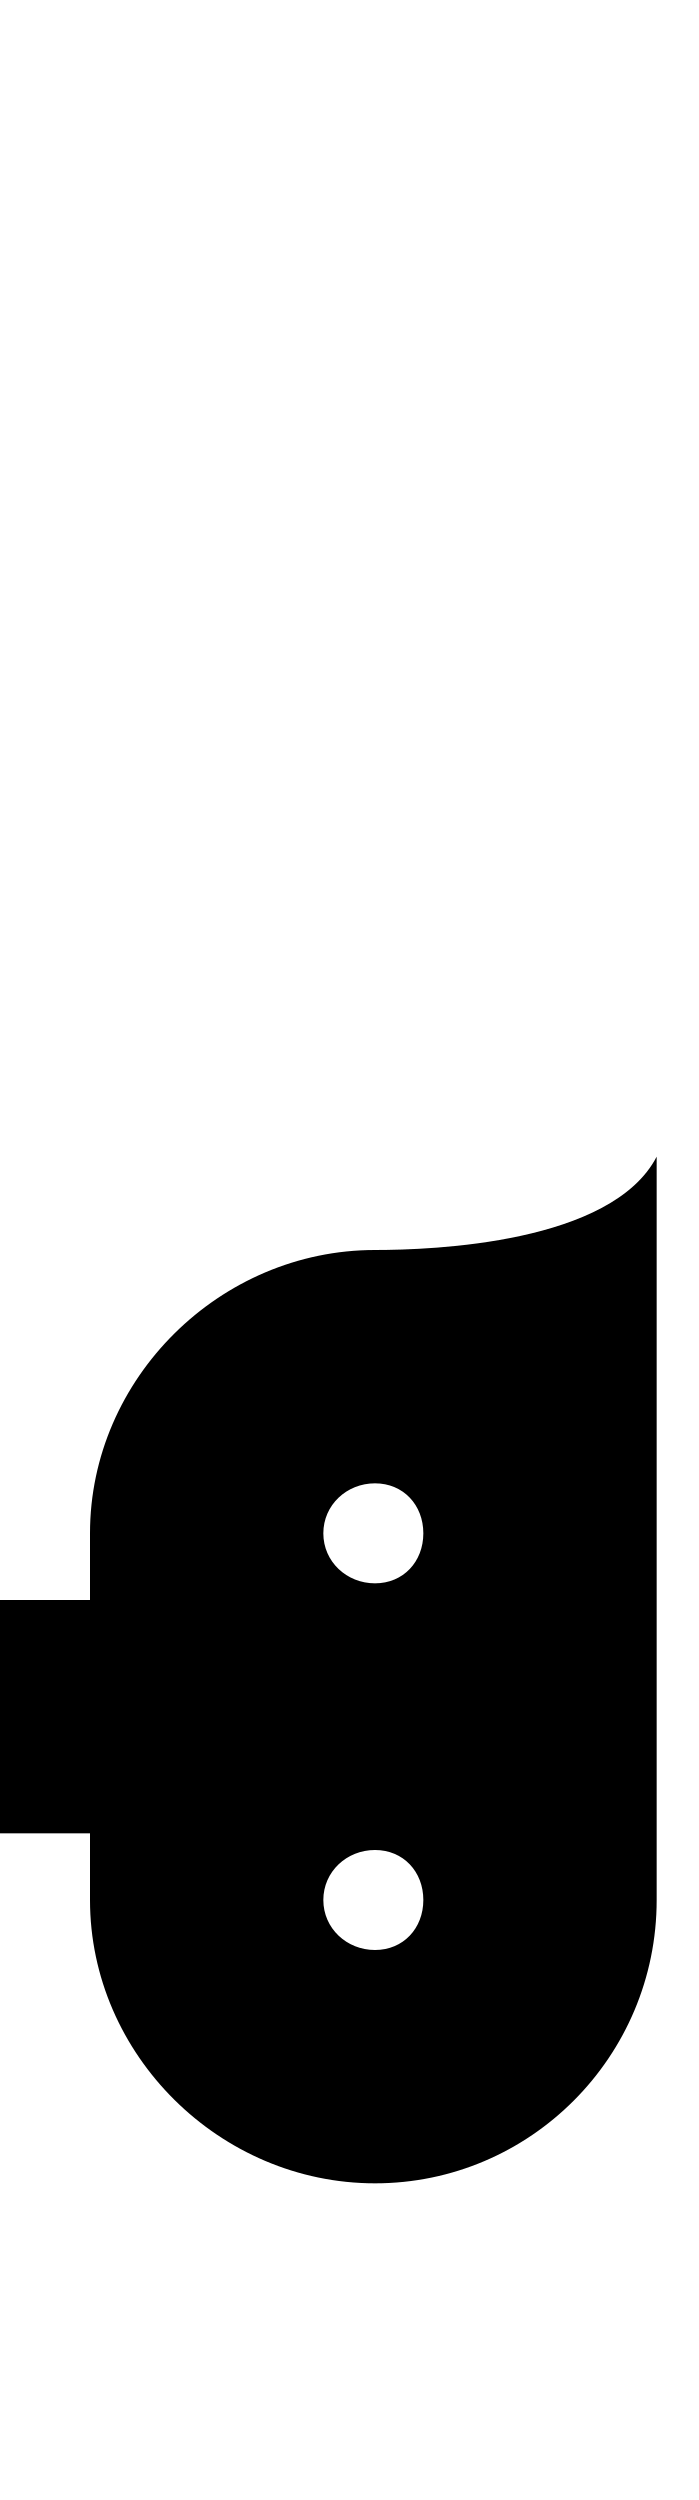
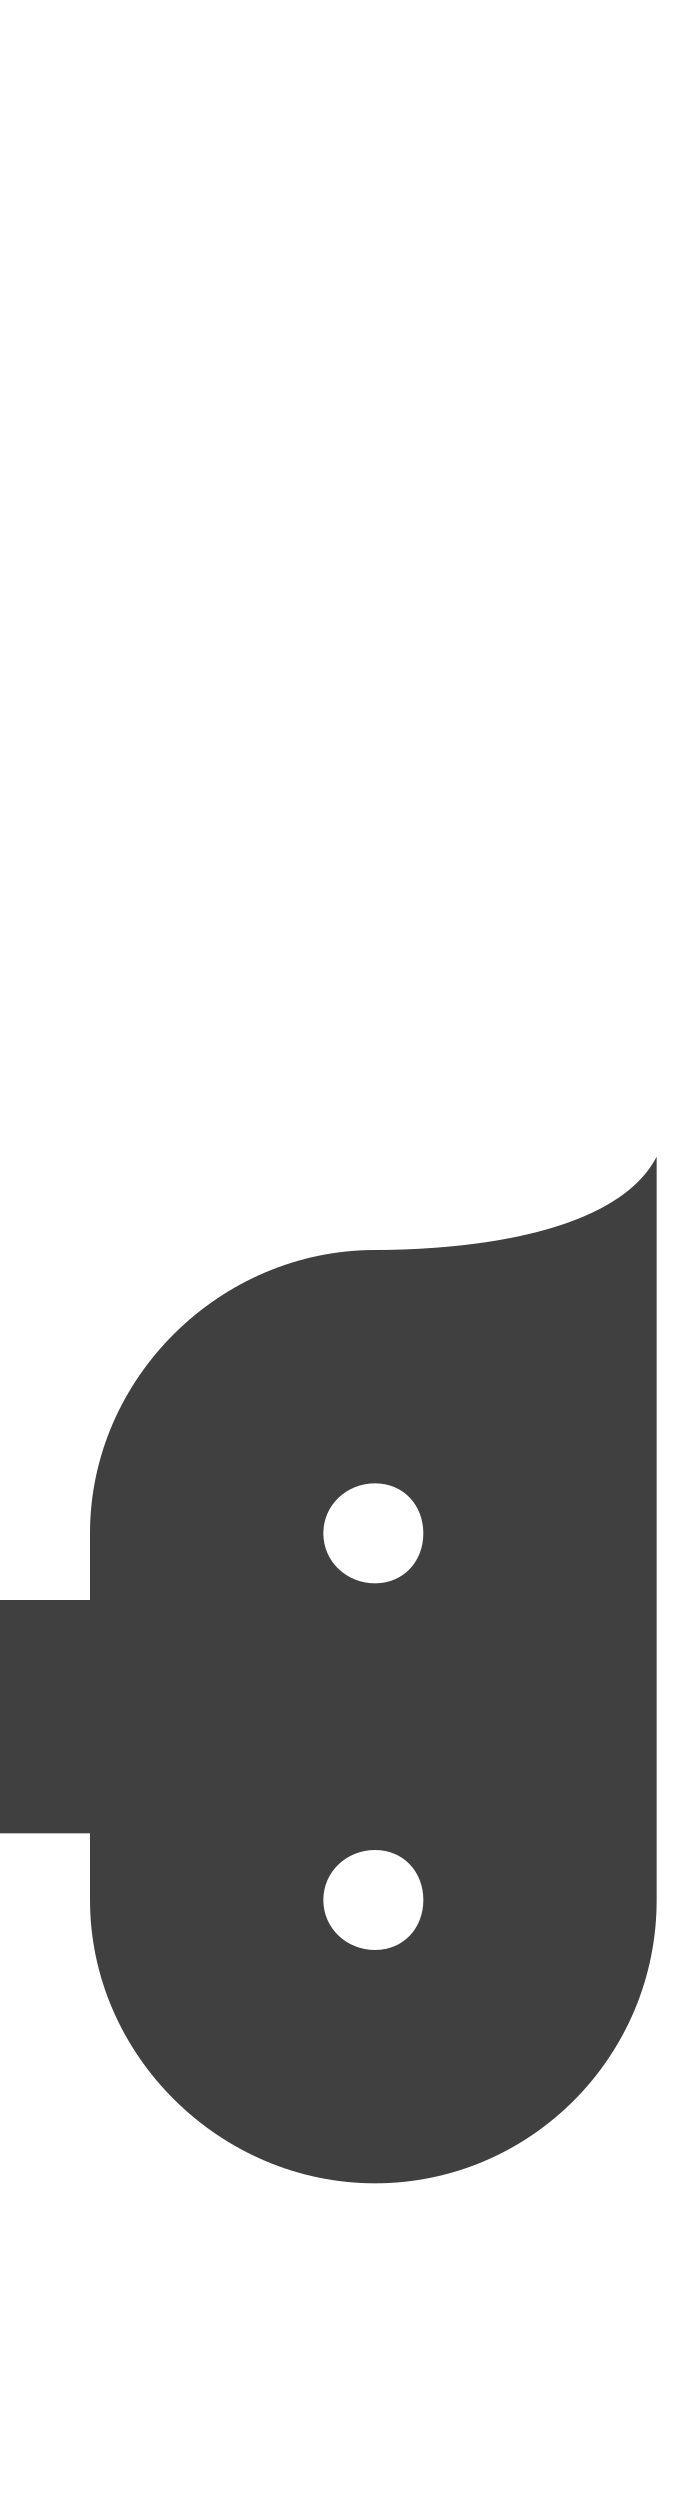
<svg xmlns="http://www.w3.org/2000/svg" version="1.1" viewBox="0 0 419.0 1500.0" width="419.0" height="1500.0">
  <g transform="matrix(1 0 0 -1 0 1100.0)">
-     <path d="M54.0 -40.0H68.0V180.0H54.0V-40.0ZM-20.0 0.0H245.0L180.0 140.0H-20.0V0.0ZM350.0 -40.0H394.0V180.0H350.0V-40.0ZM230.0 510.0ZM224.0 460.0ZM230.0 560.0ZM224.0 -140.0ZM394.0 180.0V406.0C367.0 354.0 260.0 350.0 225.0 350.0L394.0 180.0ZM225.0 10.0C318.0 10.0 394.0 86.0 394.0 180.0C394.0 274.0 318.0 350.0 225.0 350.0C132.0 350.0 54.0 273.0 54.0 180.0C54.0 87.0 132.0 10.0 225.0 10.0ZM225.0 150.0C208.0 150.0 194.0 163.0 194.0 180.0C194.0 197.0 208.0 210.0 225.0 210.0C242.0 210.0 254.0 197.0 254.0 180.0C254.0 163.0 242.0 150.0 225.0 150.0ZM225.0 -210.0C318.0 -210.0 394.0 -134.0 394.0 -40.0C394.0 54.0 318.0 130.0 225.0 130.0C132.0 130.0 54.0 53.0 54.0 -40.0C54.0 -133.0 132.0 -210.0 225.0 -210.0ZM225.0 -70.0C208.0 -70.0 194.0 -57.0 194.0 -40.0C194.0 -23.0 208.0 -10.0 225.0 -10.0C242.0 -10.0 254.0 -23.0 254.0 -40.0C254.0 -57.0 242.0 -70.0 225.0 -70.0Z" />
+     <path opacity="0.75" d="M54.0 -40.0H68.0V180.0H54.0V-40.0ZM-20.0 0.0H245.0L180.0 140.0H-20.0V0.0ZM350.0 -40.0H394.0V180.0H350.0V-40.0ZM230.0 510.0ZM224.0 460.0ZM230.0 560.0ZM224.0 -140.0ZM394.0 180.0V406.0C367.0 354.0 260.0 350.0 225.0 350.0L394.0 180.0ZM225.0 10.0C318.0 10.0 394.0 86.0 394.0 180.0C394.0 274.0 318.0 350.0 225.0 350.0C132.0 350.0 54.0 273.0 54.0 180.0C54.0 87.0 132.0 10.0 225.0 10.0ZM225.0 150.0C208.0 150.0 194.0 163.0 194.0 180.0C194.0 197.0 208.0 210.0 225.0 210.0C242.0 210.0 254.0 197.0 254.0 180.0C254.0 163.0 242.0 150.0 225.0 150.0ZM225.0 -210.0C318.0 -210.0 394.0 -134.0 394.0 -40.0C394.0 54.0 318.0 130.0 225.0 130.0C132.0 130.0 54.0 53.0 54.0 -40.0C54.0 -133.0 132.0 -210.0 225.0 -210.0ZM225.0 -70.0C208.0 -70.0 194.0 -57.0 194.0 -40.0C194.0 -23.0 208.0 -10.0 225.0 -10.0C242.0 -10.0 254.0 -23.0 254.0 -40.0C254.0 -57.0 242.0 -70.0 225.0 -70.0Z" />
  </g>
</svg>
